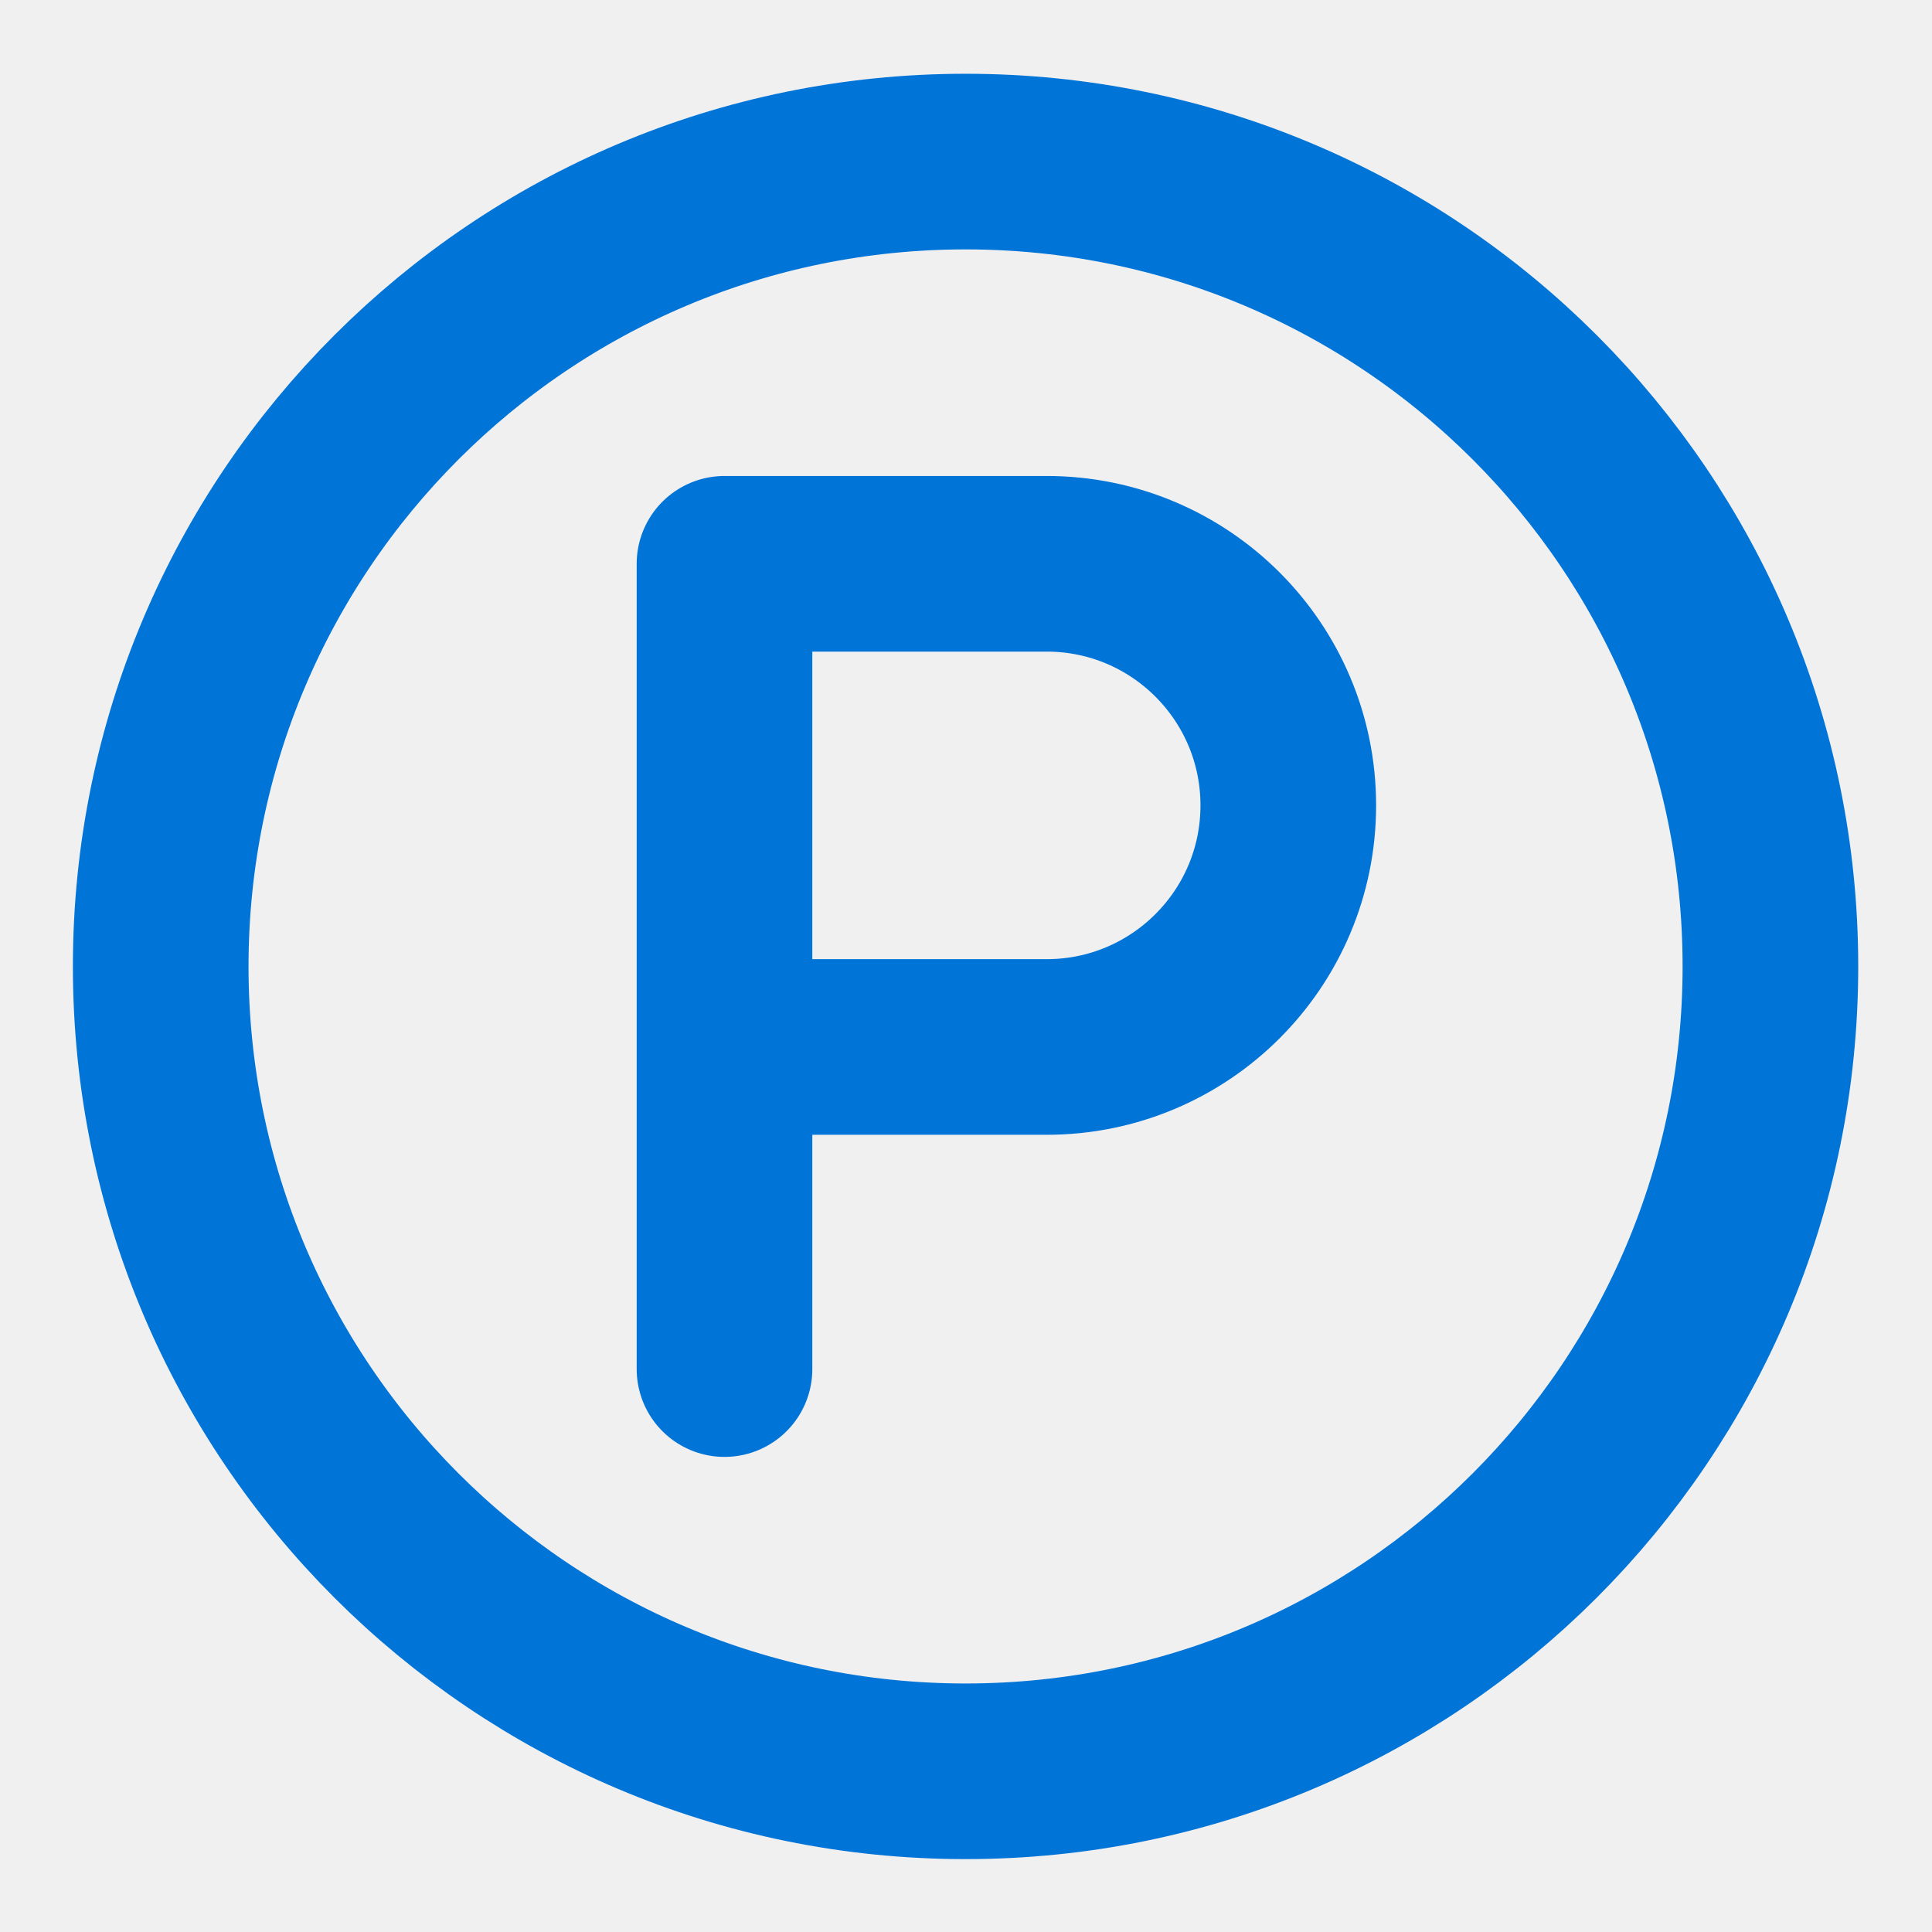
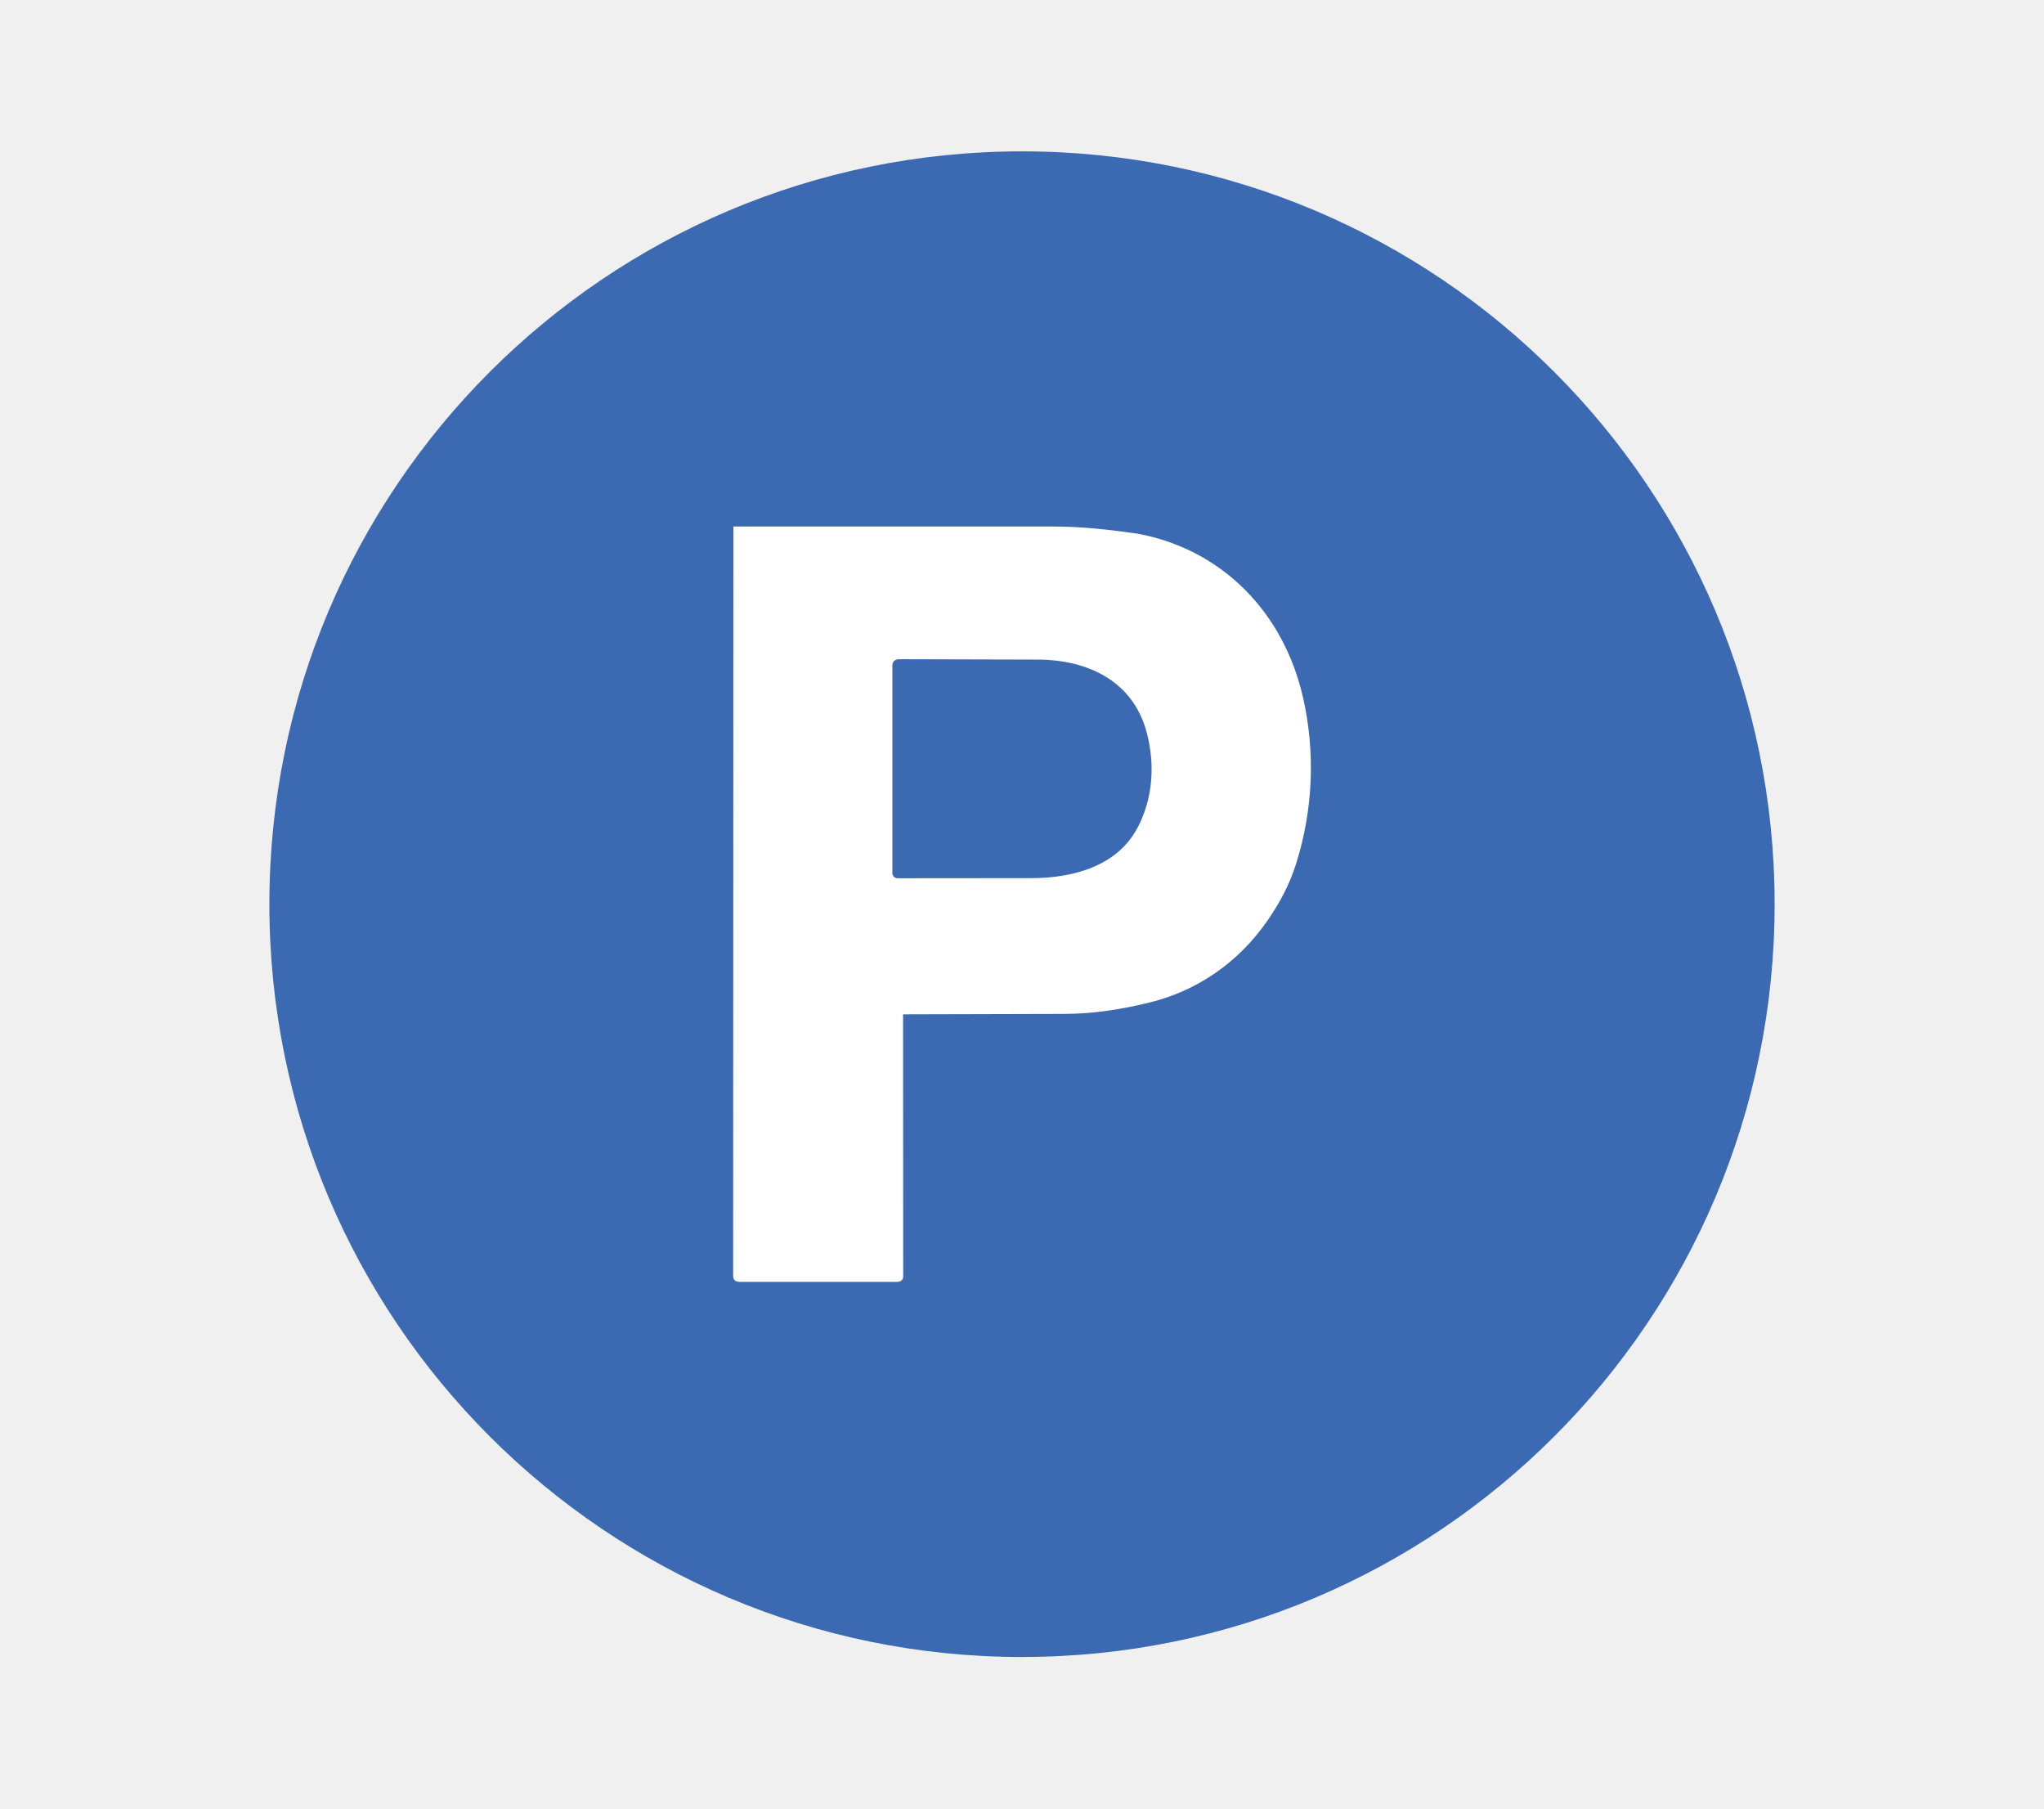
- <svg xmlns="http://www.w3.org/2000/svg" width="22" height="22" viewBox="0 0 22 22" fill="none">
-   <g clip-path="url(#clip0_388_538)">
-     <path d="M1.83 11.005C1.83 5.943 5.933 1.84 10.995 1.84C16.057 1.84 20.16 5.943 20.16 11.005C20.16 16.067 16.057 20.17 10.995 20.17C5.933 20.17 1.83 16.067 1.83 11.005Z" stroke="#0174D8" stroke-width="2" stroke-linecap="round" stroke-linejoin="round" />
-     <path d="M8.25 15.59V6.42H11.919C13.438 6.42 14.67 7.652 14.67 9.171C14.67 10.69 13.438 11.922 11.919 11.922H8.25" stroke="#0174D8" stroke-width="2" stroke-linecap="round" stroke-linejoin="round" />
-   </g>
-   <defs>
-     <clipPath id="clip0_388_538">
-       <rect width="22" height="22" fill="white" />
-     </clipPath>
-   </defs>
+ <svg xmlns="http://www.w3.org/2000/svg" id="Livello_1" data-name="Livello 1" viewBox="0 0 330.68 292.49">
+   <circle fill="#3c6ab2" cx="165.34" cy="146.24" r="121.76" />
+   <path fill="#fff" d="M210.78,112.72c-3.11-13.59-12.98-23.87-26.78-26.41-4.56-.64-8.91-1.15-13.59-1.15h-51.76s-.04,121.09-.04,121.09c0,.82.37,1.08,1.17,1.08h25.36c.52,0,.98-.28.98-.86l-.02-42.41,25.99-.07c4.62-.01,8.83-.65,13.41-1.73,8.19-1.9,14.92-6.65,19.6-13.43,2-2.9,3.52-5.76,4.6-9.18,2.74-8.71,3.13-18.01,1.08-26.94ZM184.06,133.81c-3.2,6.19-10.31,8.21-17.15,8.22l-21.7.02c-.45,0-.84-.36-.84-.82v-33.62c0-.66.51-.99,1.11-.99l22.36.06c8.3.02,15.55,3.58,17.7,11.88,1.33,5.13.99,10.49-1.47,15.26Z" />
</svg>
